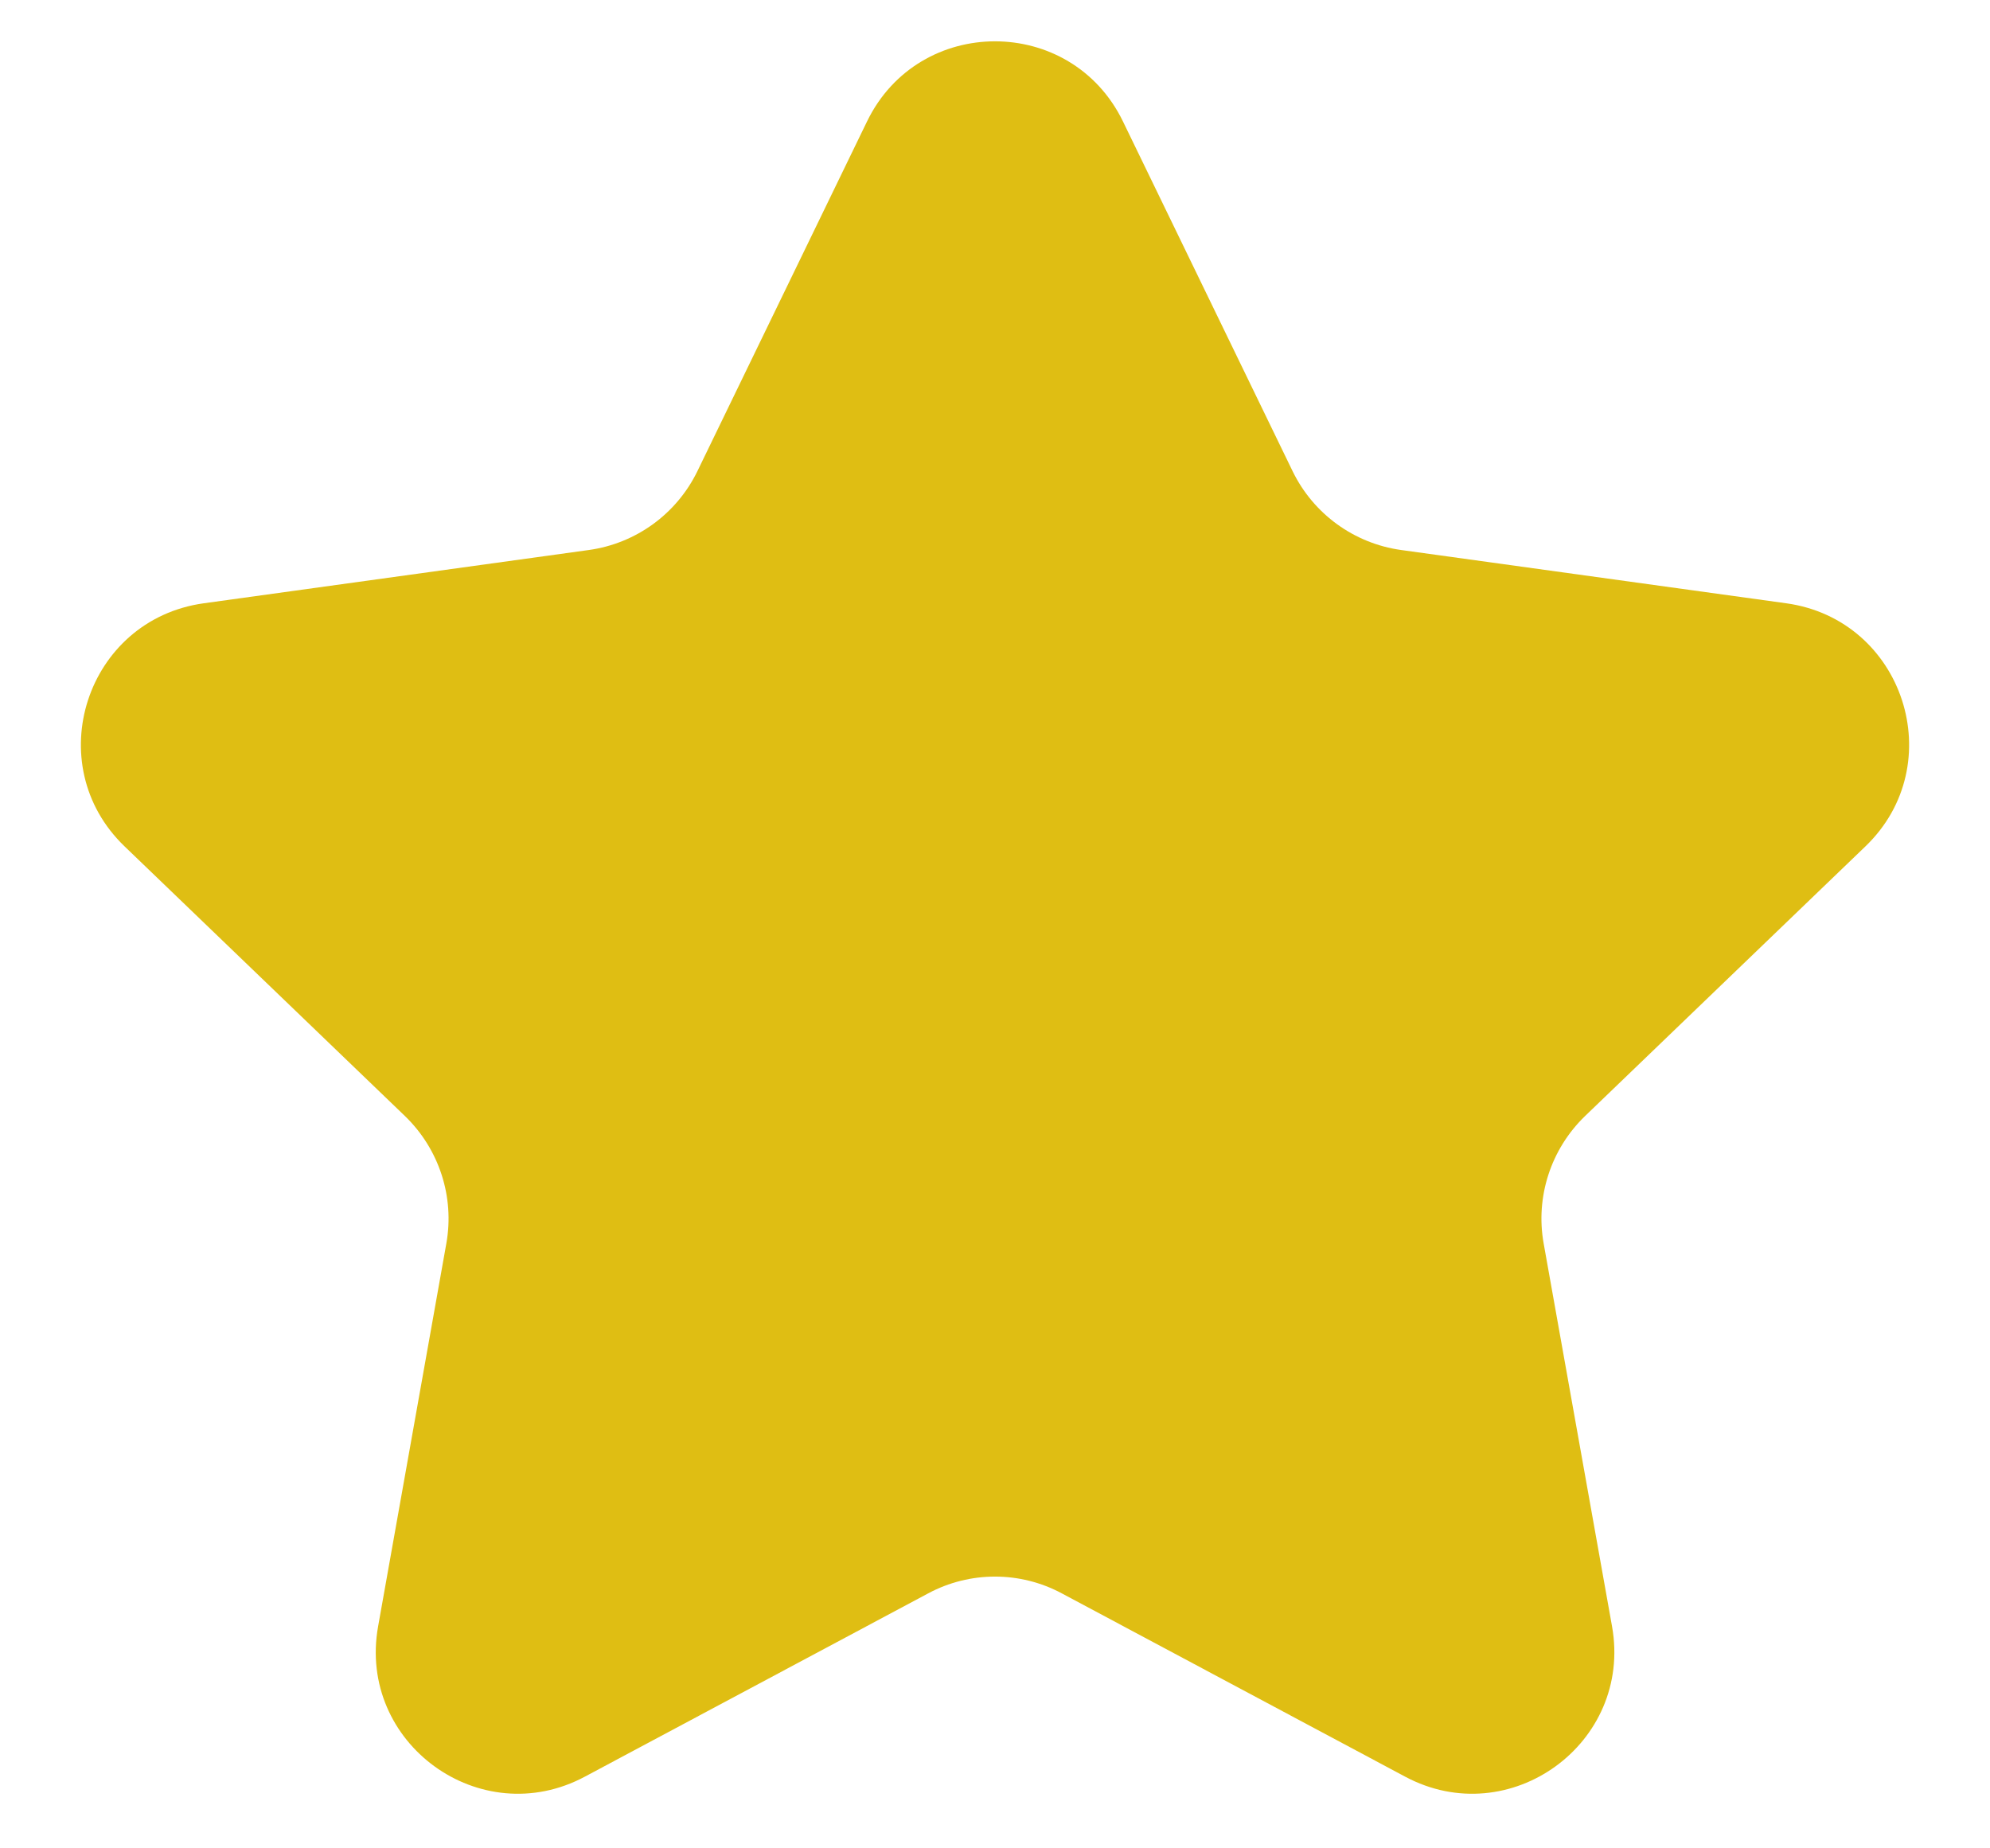
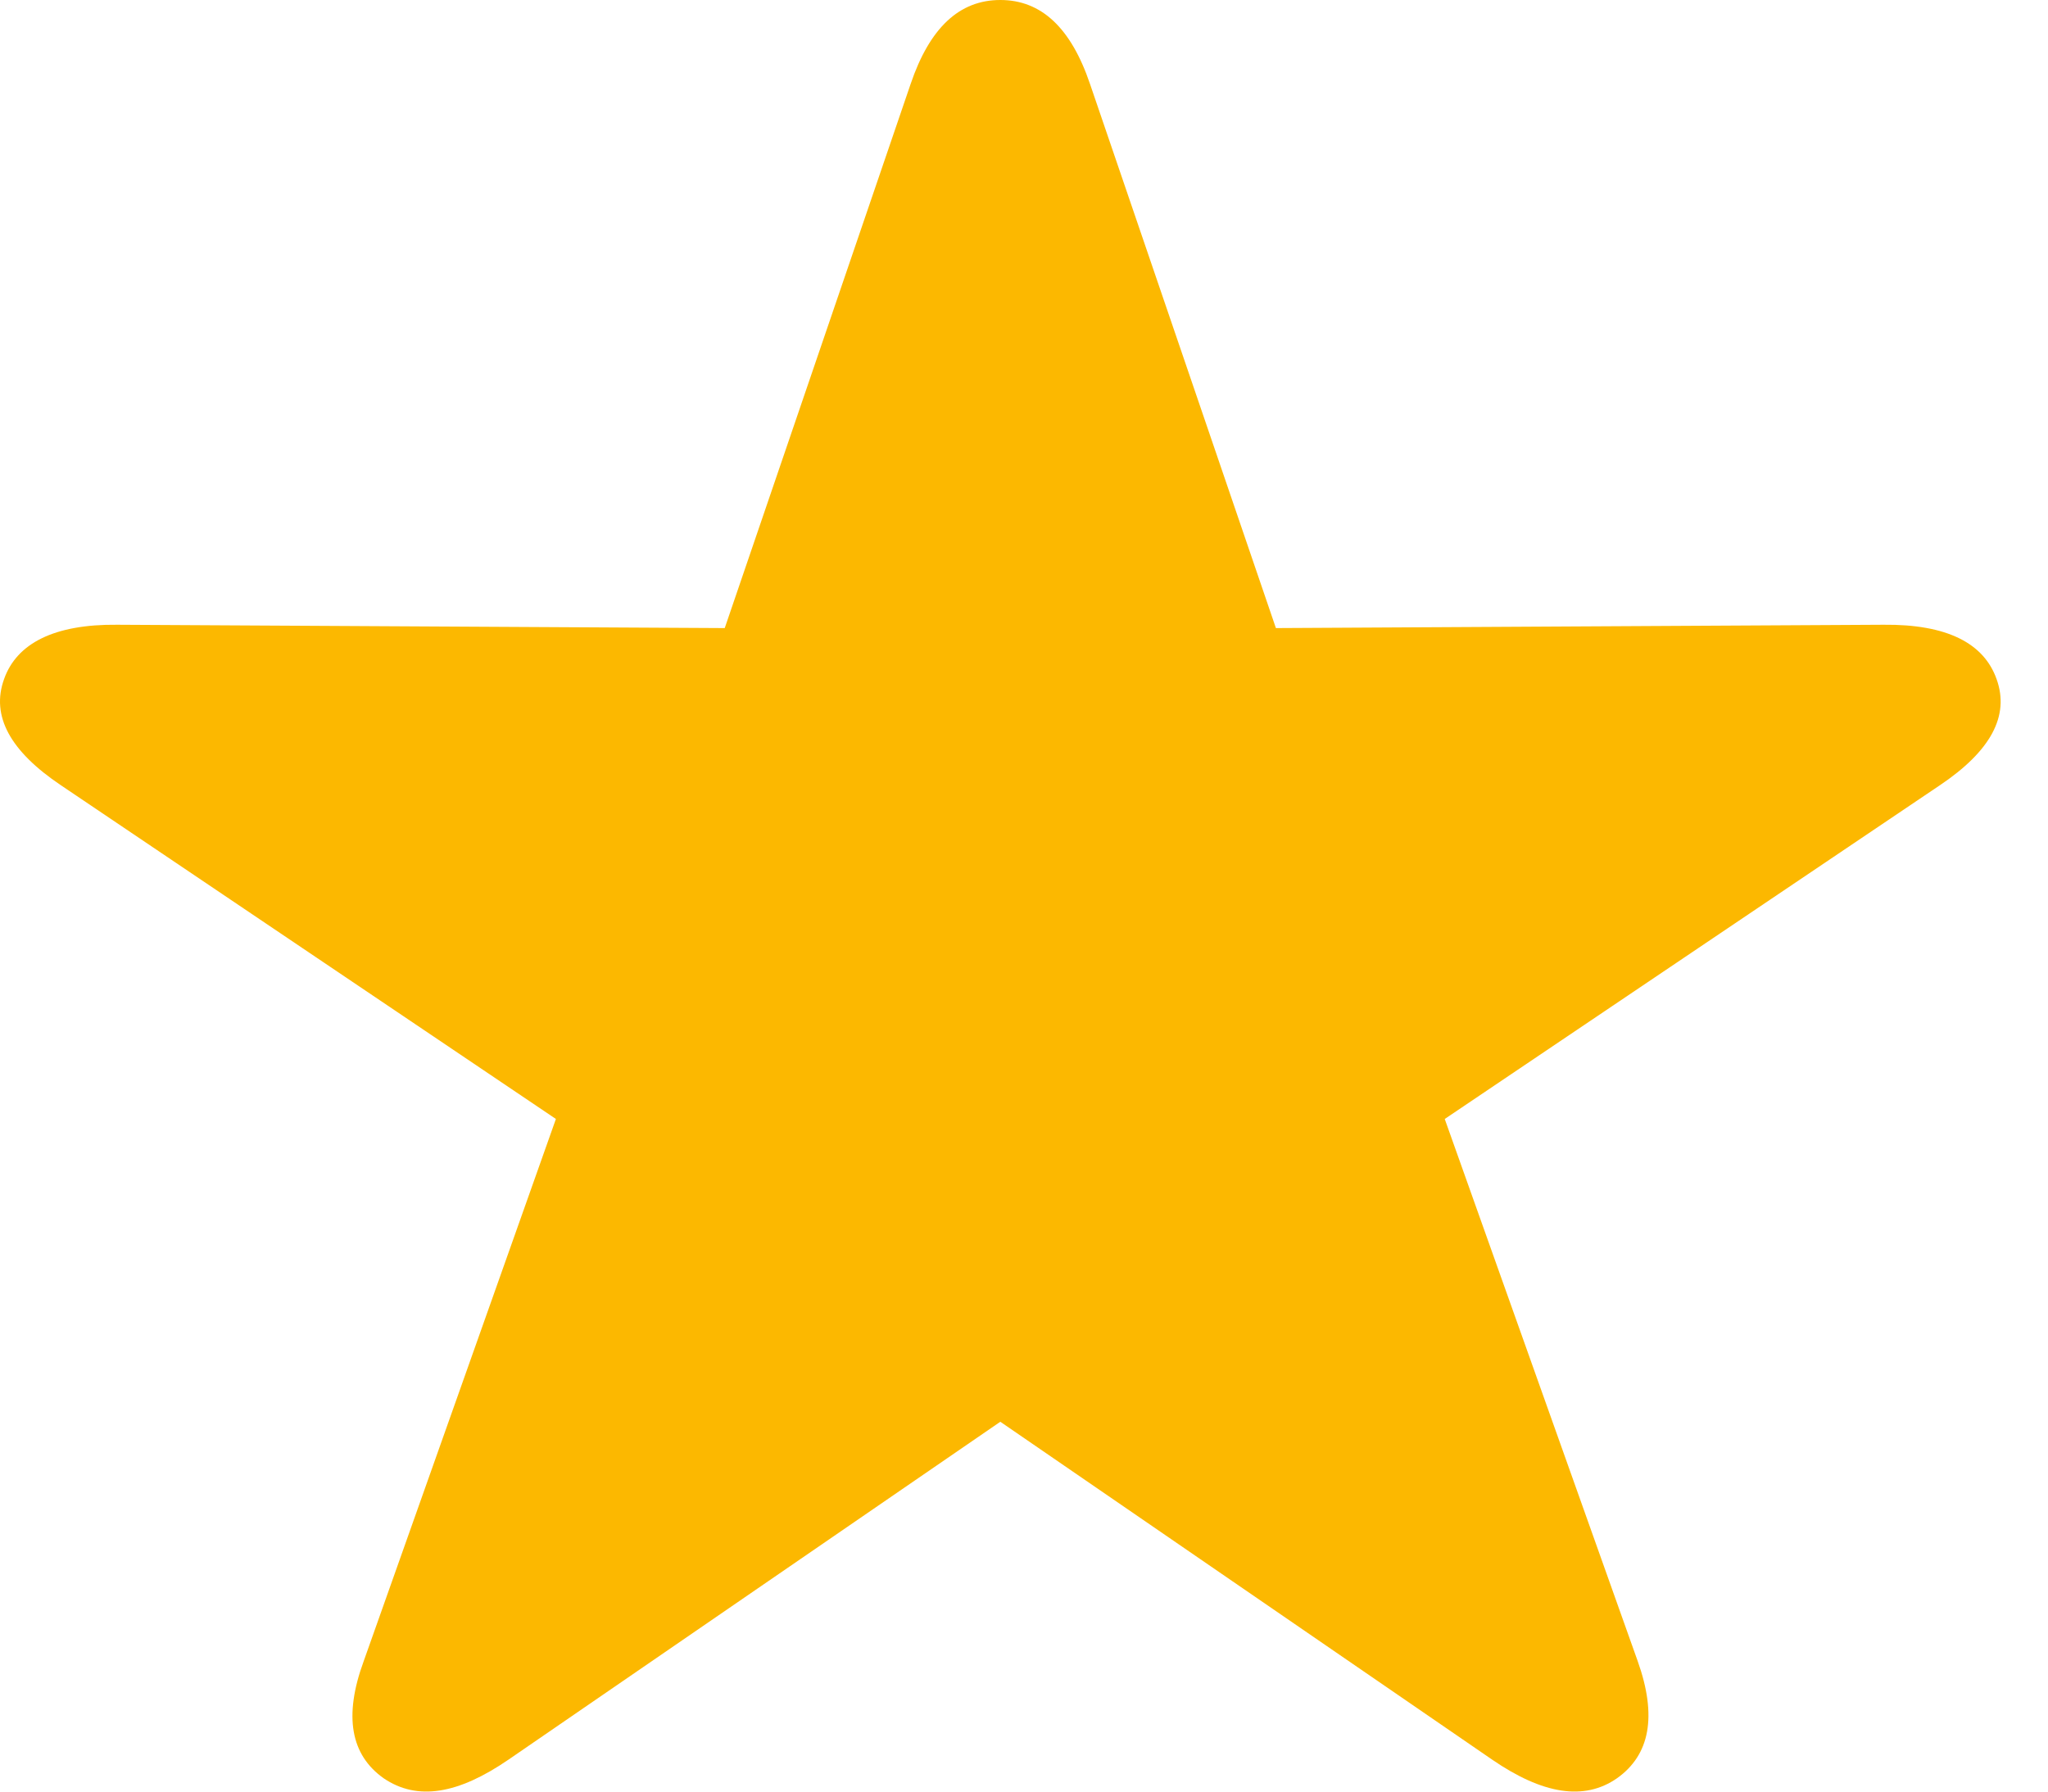
- <svg xmlns="http://www.w3.org/2000/svg" width="14" height="13" viewBox="0 0 14 13" fill="none">
-   <path d="M6.1 0.854C6.465 0.103 7.535 0.103 7.9 0.854L9.094 3.316C9.24 3.616 9.526 3.824 9.857 3.87L12.567 4.245C13.394 4.36 13.725 5.378 13.123 5.956L11.151 7.853C10.911 8.085 10.801 8.421 10.86 8.75L11.341 11.444C11.487 12.266 10.621 12.895 9.885 12.501L7.471 11.212C7.177 11.054 6.823 11.054 6.529 11.212L4.115 12.501C3.379 12.895 2.513 12.266 2.66 11.444L3.14 8.75C3.199 8.421 3.089 8.085 2.849 7.853L0.877 5.956C0.275 5.378 0.606 4.36 1.433 4.245L4.143 3.87C4.474 3.824 4.76 3.616 4.906 3.316L6.1 0.854Z" fill="#DFBE13" />
+ <svg xmlns="http://www.w3.org/2000/svg" width="16" height="14" viewBox="0 0 16 14" fill="none">
+   <path d="M2.996 13.895C3.261 14.076 3.581 14.019 3.973 13.75L7.815 11.11L11.657 13.75C12.049 14.019 12.375 14.076 12.634 13.895C12.888 13.714 12.949 13.414 12.794 12.979L11.287 8.744L15.157 6.135C15.549 5.871 15.703 5.596 15.598 5.306C15.499 5.027 15.212 4.877 14.715 4.882L9.968 4.908L8.516 0.657C8.367 0.217 8.135 0 7.815 0C7.495 0 7.263 0.217 7.114 0.657L5.662 4.908L0.915 4.882C0.424 4.877 0.131 5.027 0.032 5.306C-0.073 5.596 0.082 5.871 0.474 6.135L4.343 8.744L2.842 12.979C2.682 13.414 2.742 13.714 2.996 13.895Z" fill="#FCB800" />
</svg>
